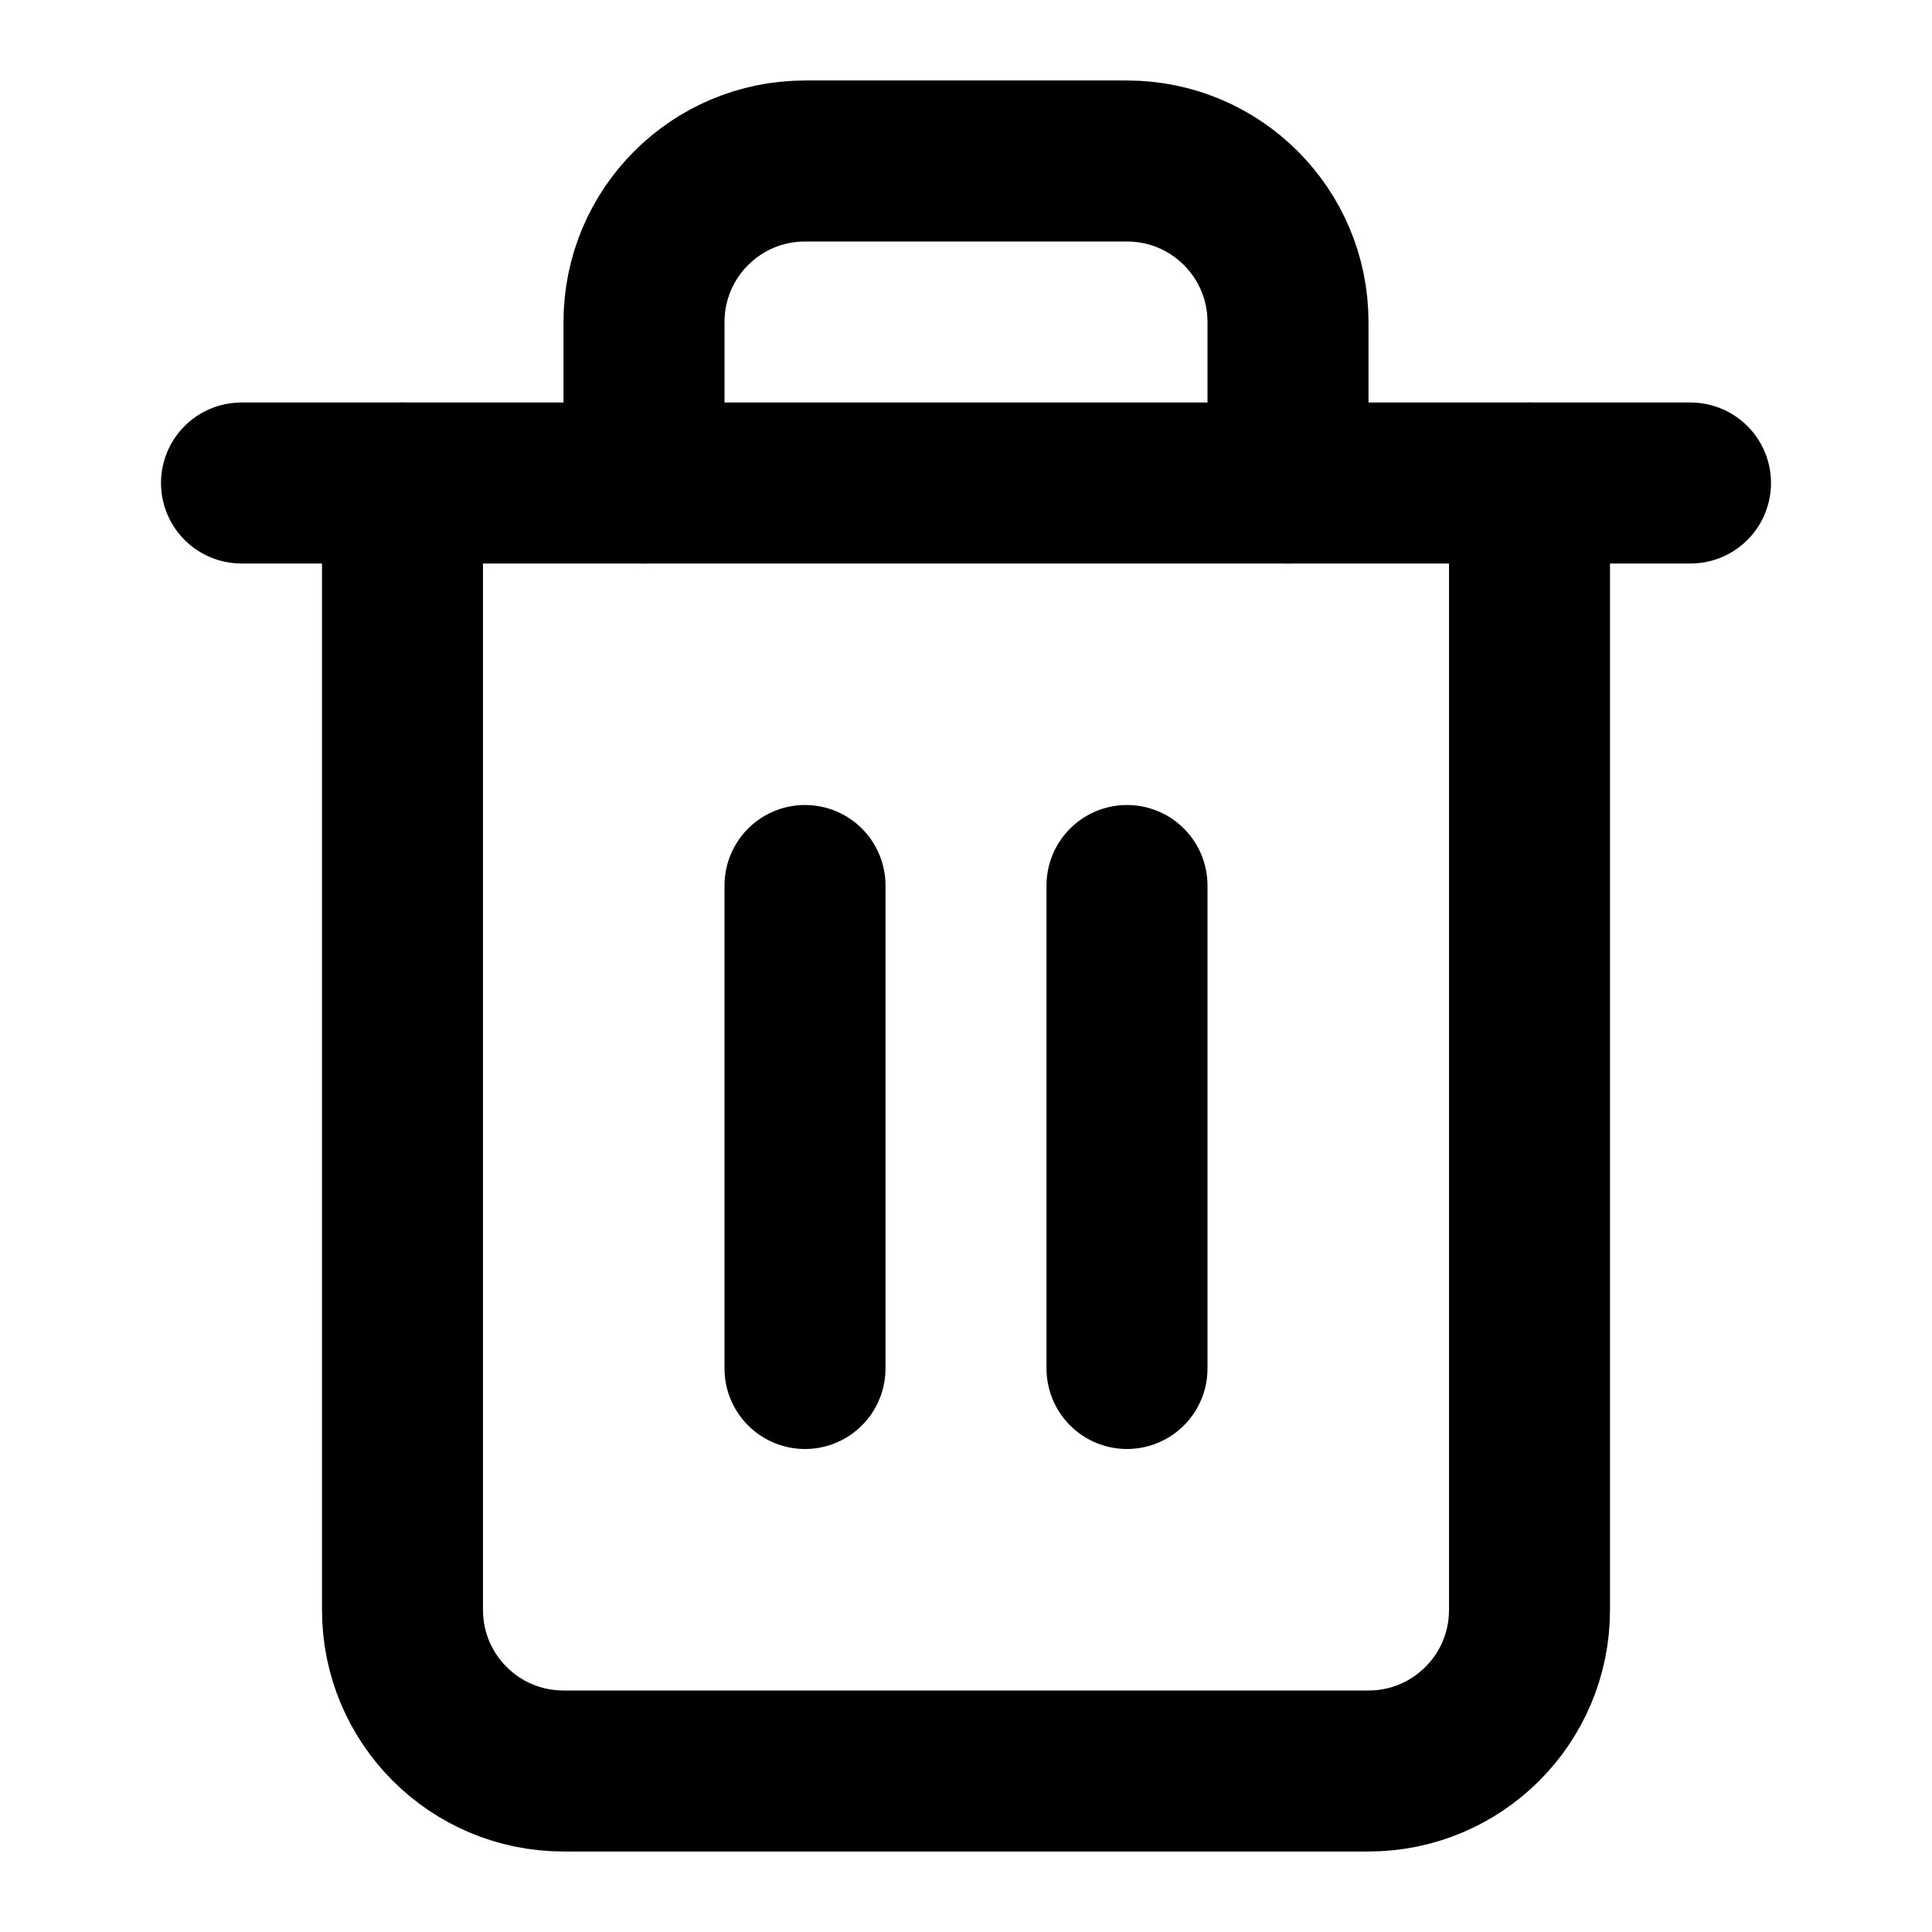
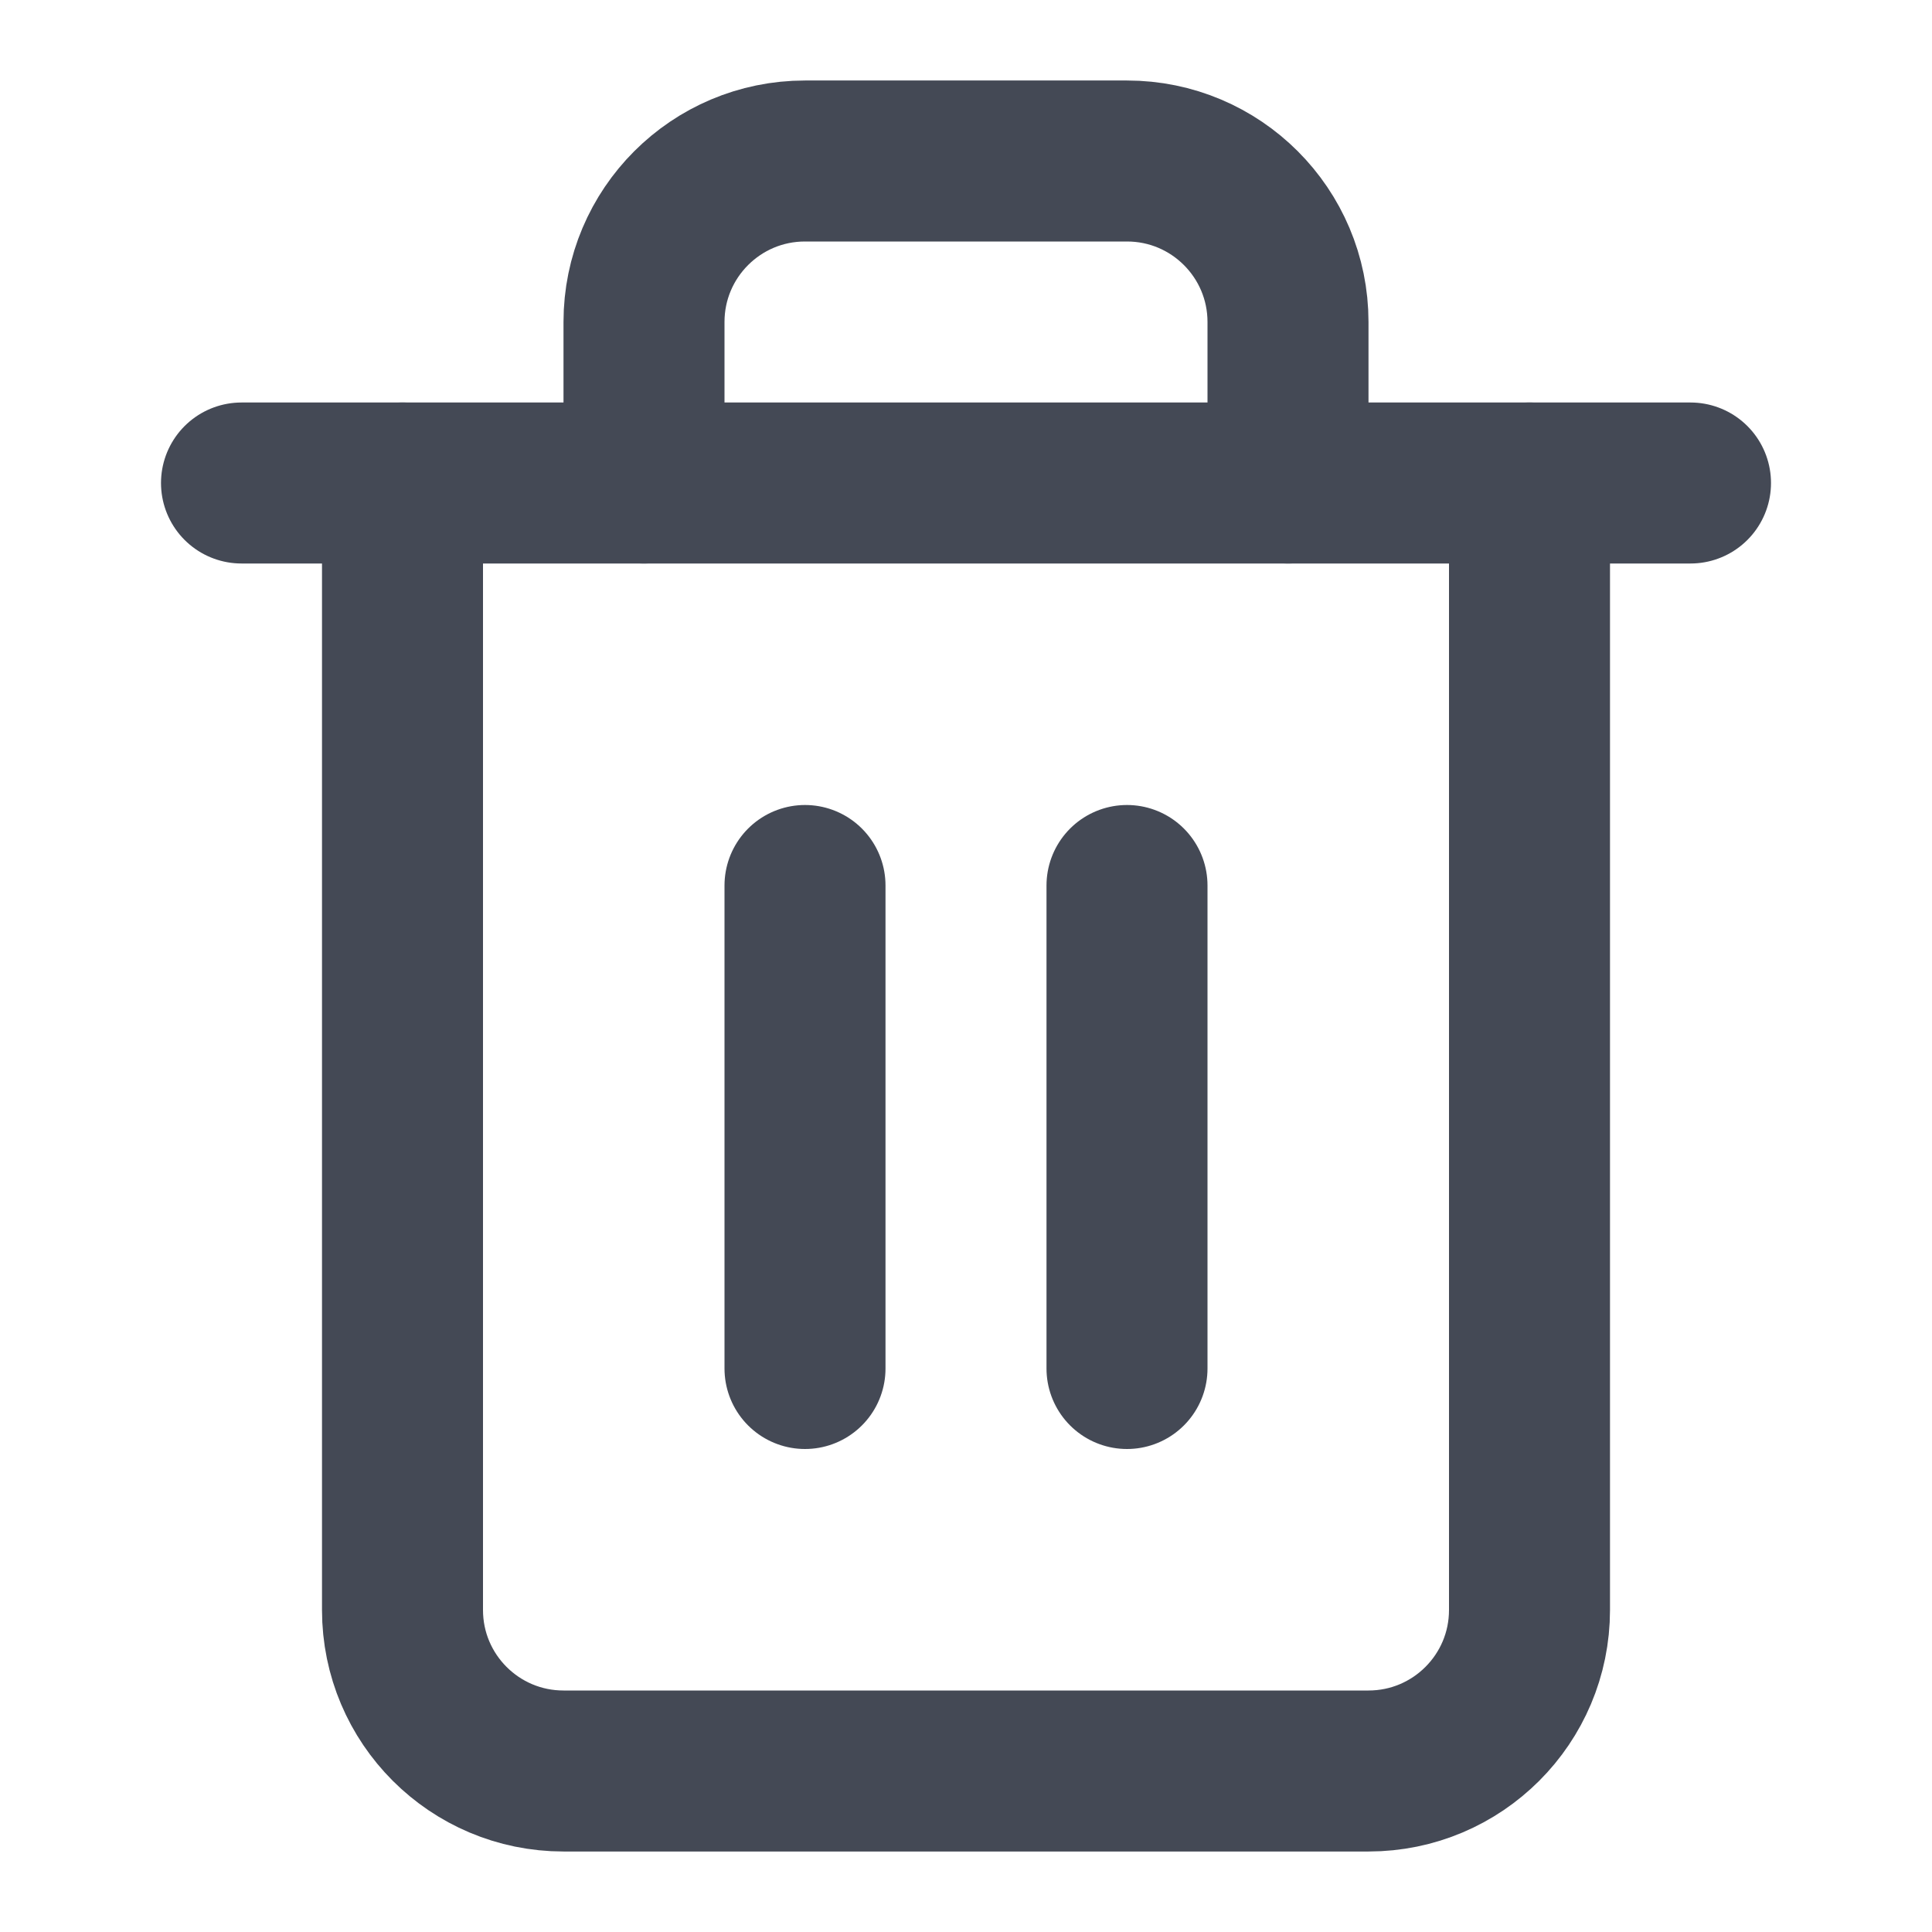
- <svg xmlns="http://www.w3.org/2000/svg" width="24" height="24" viewBox="0 0 24 24" fill="none" stroke="currentColor" stroke-width="2" stroke-linecap="round" stroke-linejoin="round" class="lucide lucide-trash2-icon lucide-trash-2">
+ <svg xmlns="http://www.w3.org/2000/svg" width="24" height="24" viewBox="0 0 24 24" fill="none" stroke="#444955" stroke-width="2" stroke-linecap="round" stroke-linejoin="round" class="lucide lucide-trash2-icon lucide-trash-2">
  <path d="M10 11v6" />
  <path d="M14 11v6" />
  <path d="M19 6v14a2 2 0 0 1-2 2H7a2 2 0 0 1-2-2V6" />
  <path d="M3 6h18" />
  <path d="M8 6V4a2 2 0 0 1 2-2h4a2 2 0 0 1 2 2v2" />
</svg>
